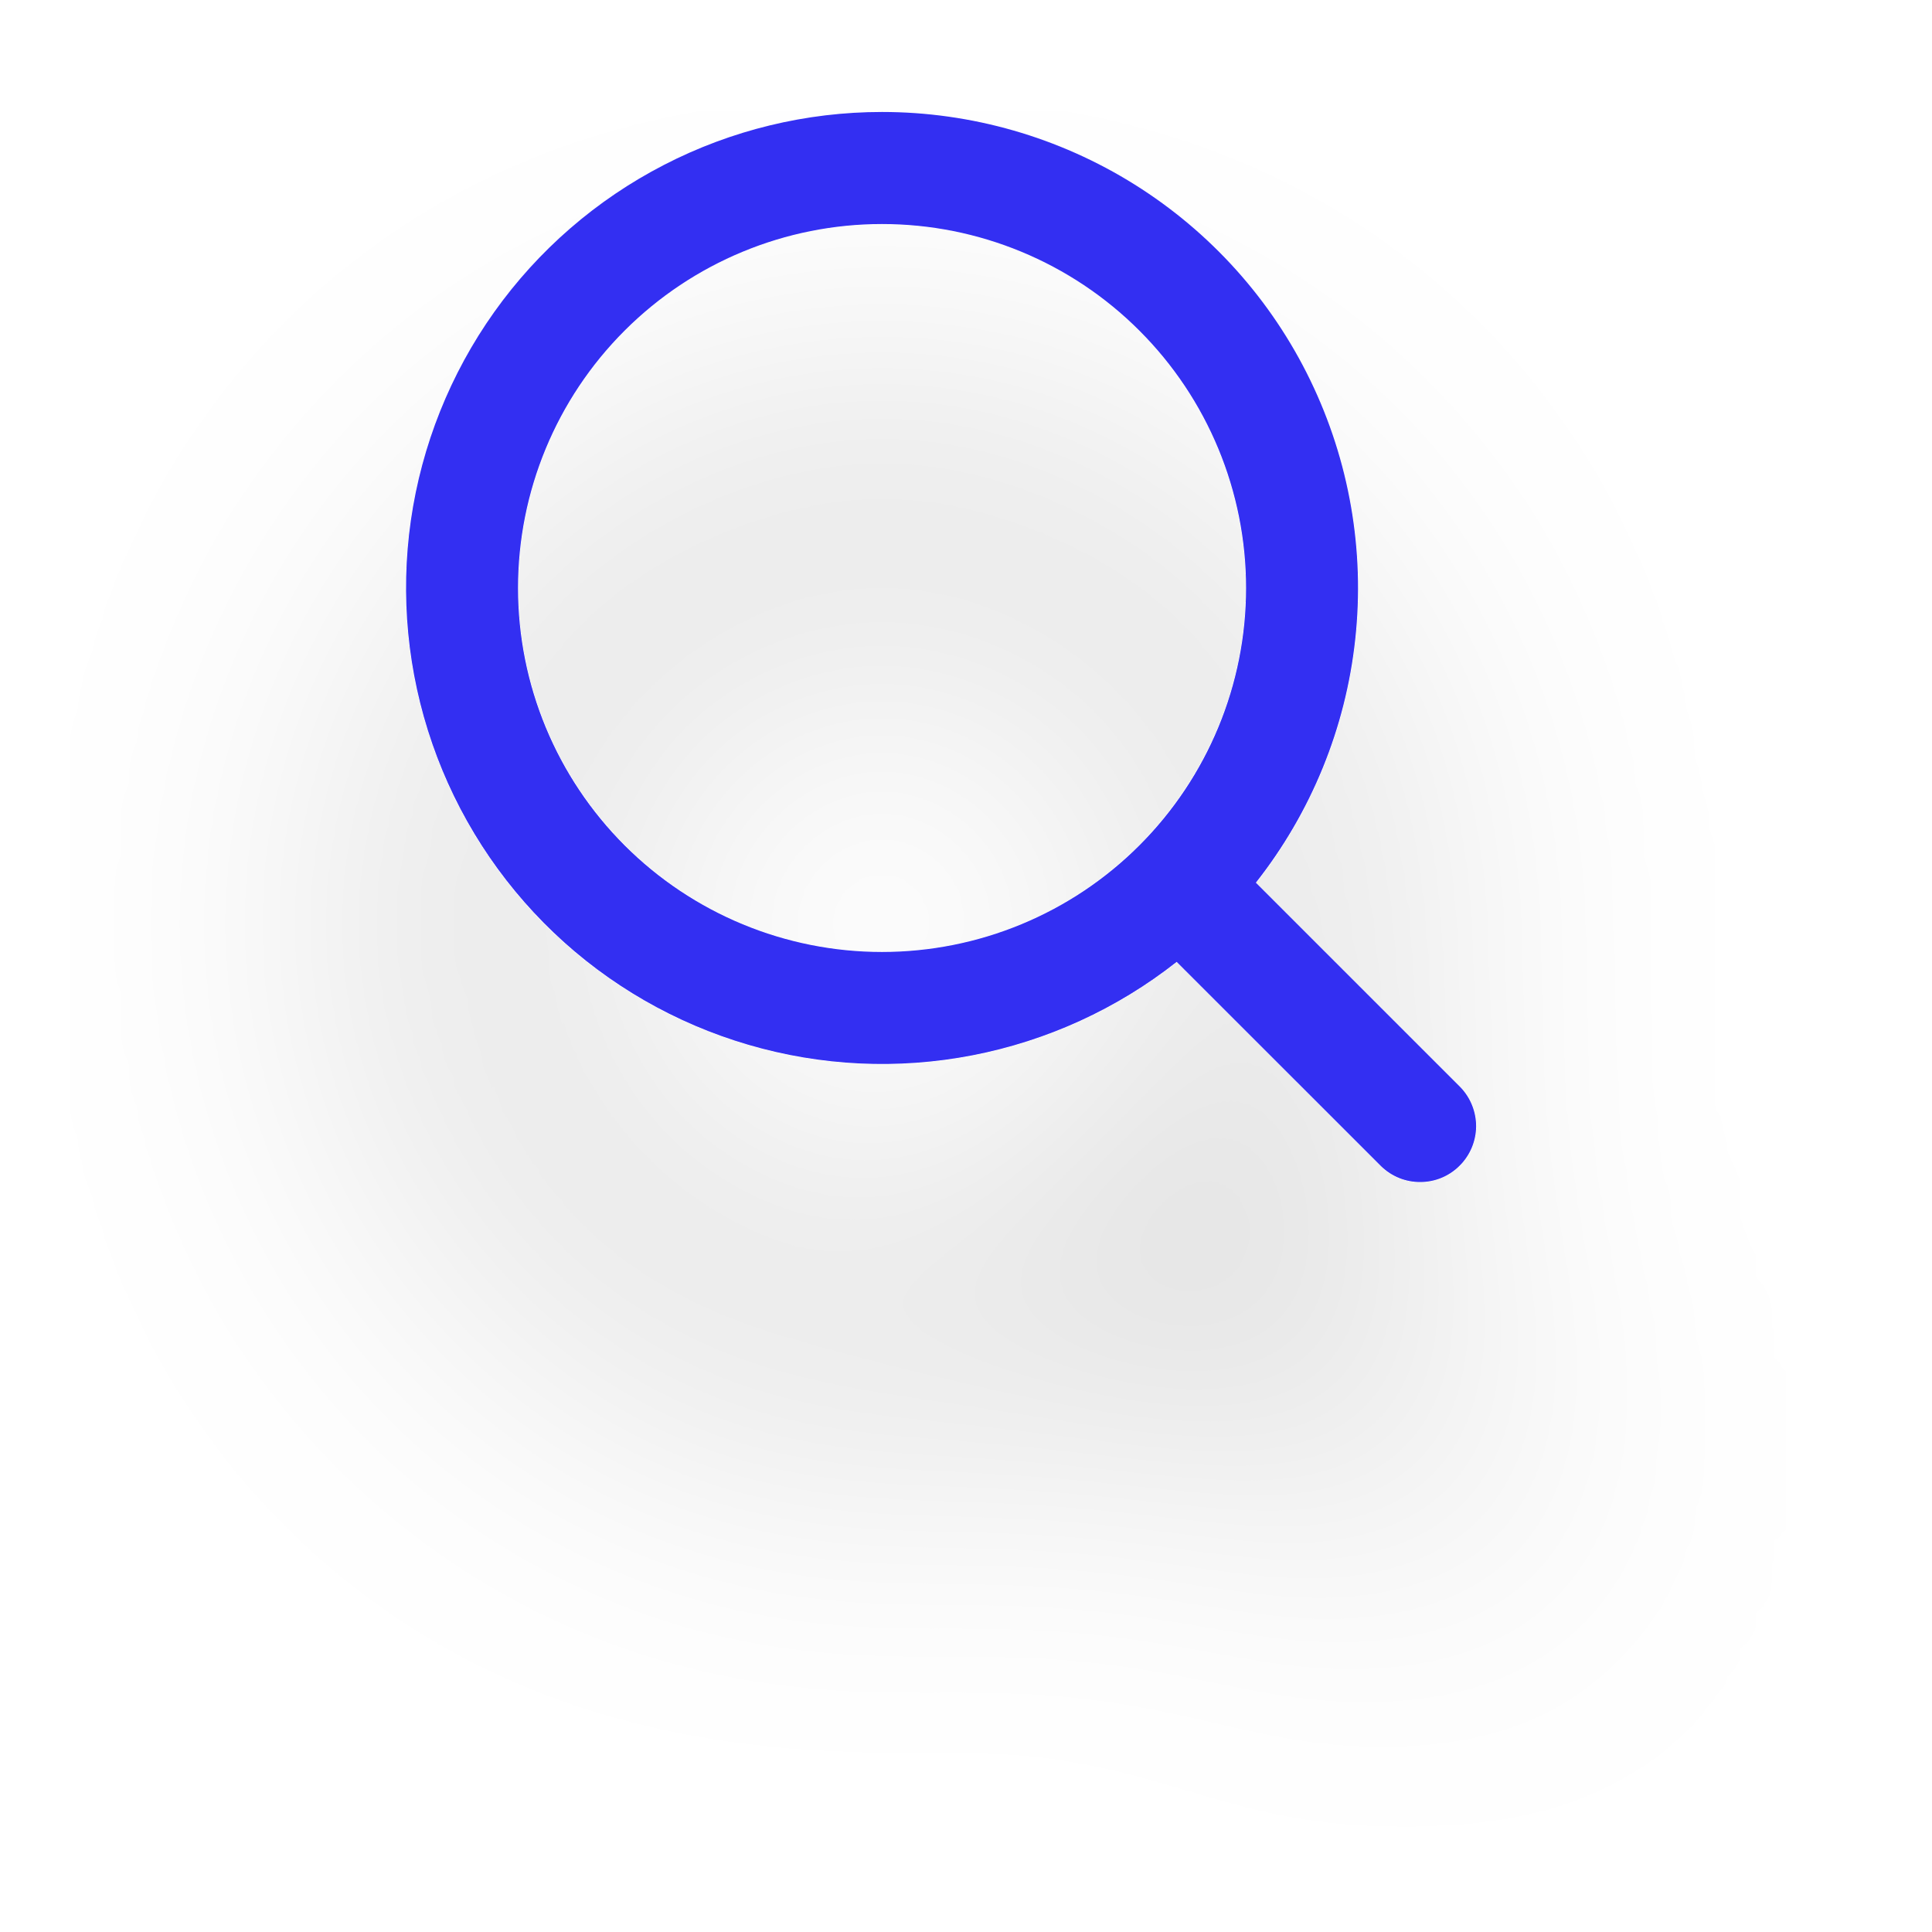
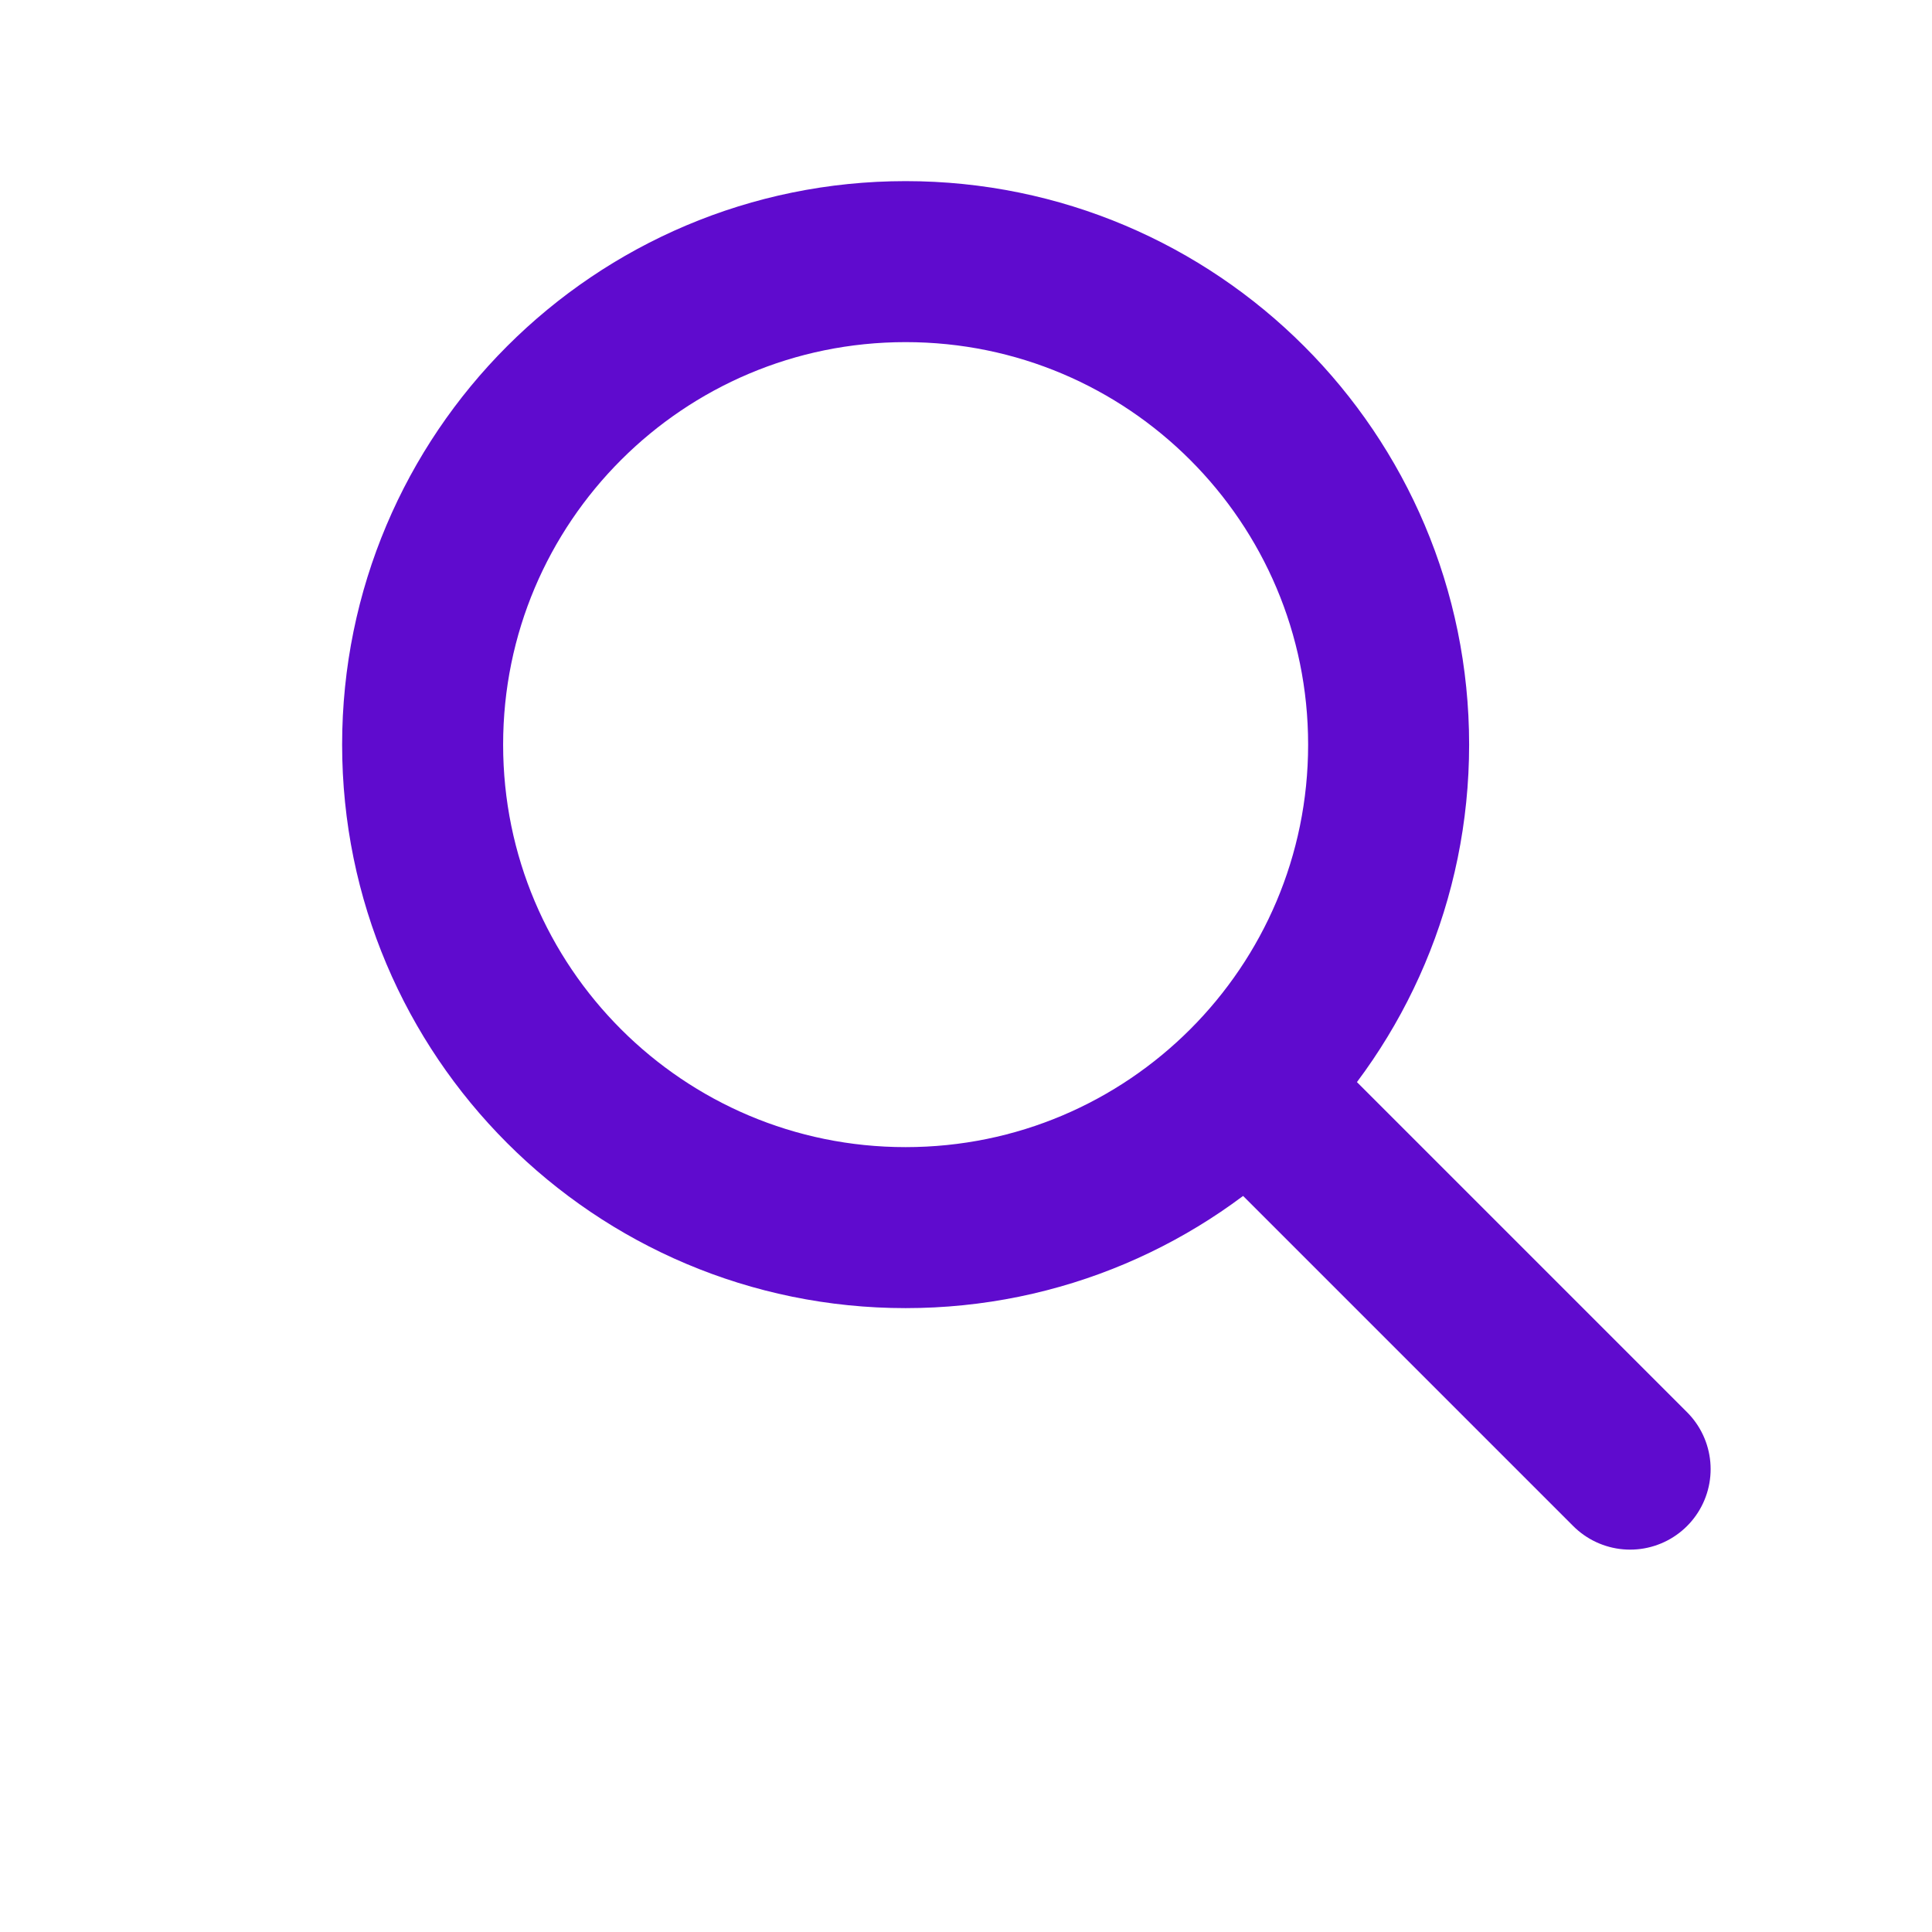
- <svg xmlns="http://www.w3.org/2000/svg" width="24" height="24" viewBox="0 0 22 23" fill="none">
-   <g filter="url(#filter0_d_346_1156)">
-     <path fill-rule="evenodd" clip-rule="evenodd" d="M10 1.333C9.097 1.333 8.206 1.549 7.403 1.964C6.6 2.378 5.908 2.978 5.384 3.714C4.86 4.451 4.52 5.301 4.391 6.196C4.263 7.09 4.351 8.003 4.647 8.856C4.943 9.71 5.439 10.481 6.093 11.104C6.747 11.727 7.541 12.184 8.409 12.438C9.276 12.692 10.191 12.735 11.078 12.563C11.965 12.391 12.799 12.01 13.508 11.451L15.943 13.885C16.069 14.007 16.237 14.074 16.412 14.072C16.587 14.071 16.754 14.001 16.877 13.877C17.001 13.754 17.071 13.586 17.073 13.412C17.074 13.237 17.007 13.068 16.886 12.943L14.451 10.508C15.11 9.672 15.52 8.668 15.634 7.61C15.749 6.553 15.563 5.484 15.099 4.527C14.635 3.569 13.91 2.762 13.008 2.197C12.107 1.633 11.064 1.333 10 1.333ZM5.667 7C5.667 5.851 6.123 4.748 6.936 3.936C7.749 3.123 8.851 2.667 10 2.667C11.149 2.667 12.252 3.123 13.064 3.936C13.877 4.748 14.334 5.851 14.334 7C14.334 8.149 13.877 9.251 13.064 10.064C12.252 10.877 11.149 11.333 10 11.333C8.851 11.333 7.749 10.877 6.936 10.064C6.123 9.251 5.667 8.149 5.667 7Z" fill="#332FF2" />
+ <svg xmlns="http://www.w3.org/2000/svg" width="24" height="24" viewBox="0 0 24 24" fill="none">
+   <g transform="translate(0, -2)">
+     <path d="M15.75 15.75L20.25 20.25" stroke="#5F0BCE" stroke-width="2" stroke-linecap="round" stroke-linejoin="round" />
+     <path d="M17.25 11.25C17.25 14.564 14.564 17.25 11.25 17.25C7.936 17.25 5.25 14.564 5.25 11.25C5.25 7.936 7.936 5.25 11.25 5.25C14.564 5.25 17.25 7.936 17.25 11.25Z" stroke="#5F0BCE" stroke-width="2" stroke-linecap="round" stroke-linejoin="round" />
  </g>
-   <defs>
-     <filter id="filter0_d_346_1156" x="0.334" y="1.333" width="20.738" height="20.739" filterUnits="userSpaceOnUse" color-interpolation-filters="sRGB">
-       <feFlood flood-opacity="0" result="BackgroundImageFix" />
-       <feColorMatrix in="SourceAlpha" type="matrix" values="0 0 0 0 0 0 0 0 0 0 0 0 0 0 0 0 0 0 127 0" result="hardAlpha" />
-       <feOffset dy="4" />
-       <feGaussianBlur stdDeviation="2" />
-       <feComposite in2="hardAlpha" operator="out" />
-       <feColorMatrix type="matrix" values="0 0 0 0 0 0 0 0 0 0 0 0 0 0 0 0 0 0 0.25 0" />
-       <feBlend mode="normal" in2="BackgroundImageFix" result="effect1_dropShadow_346_1156" />
-       <feBlend mode="normal" in="SourceGraphic" in2="effect1_dropShadow_346_1156" result="shape" />
-     </filter>
-   </defs>
</svg>
